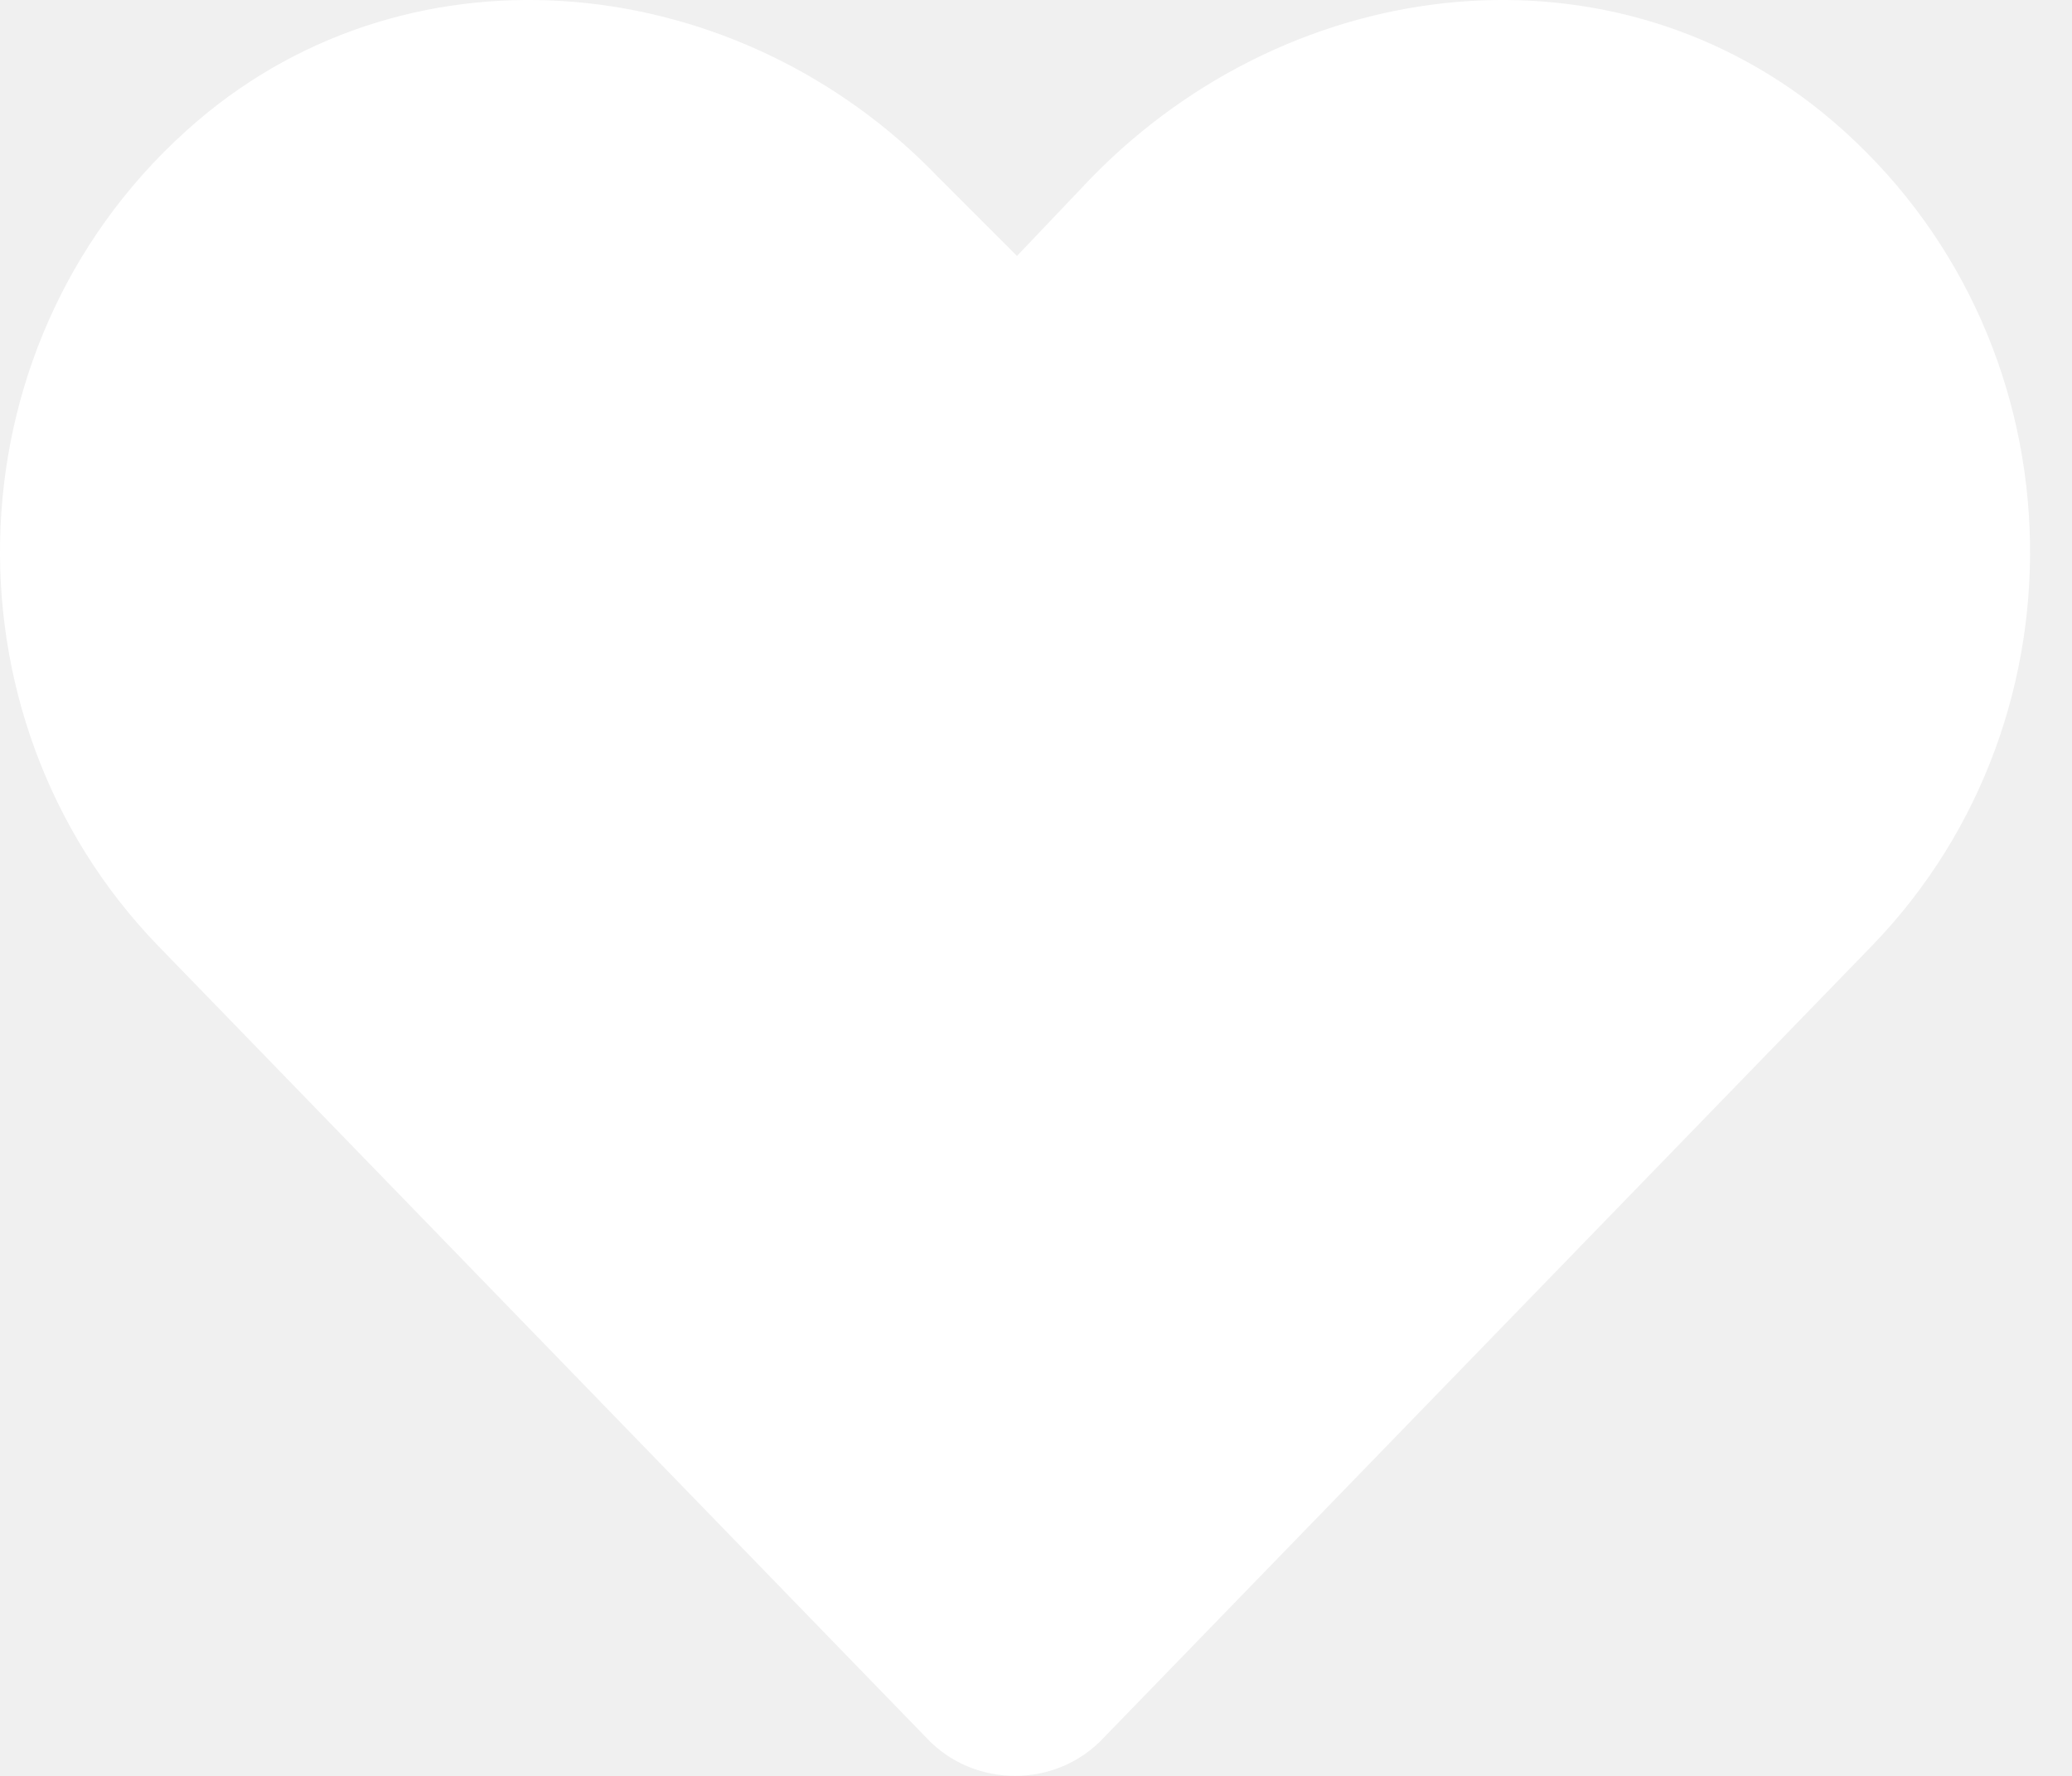
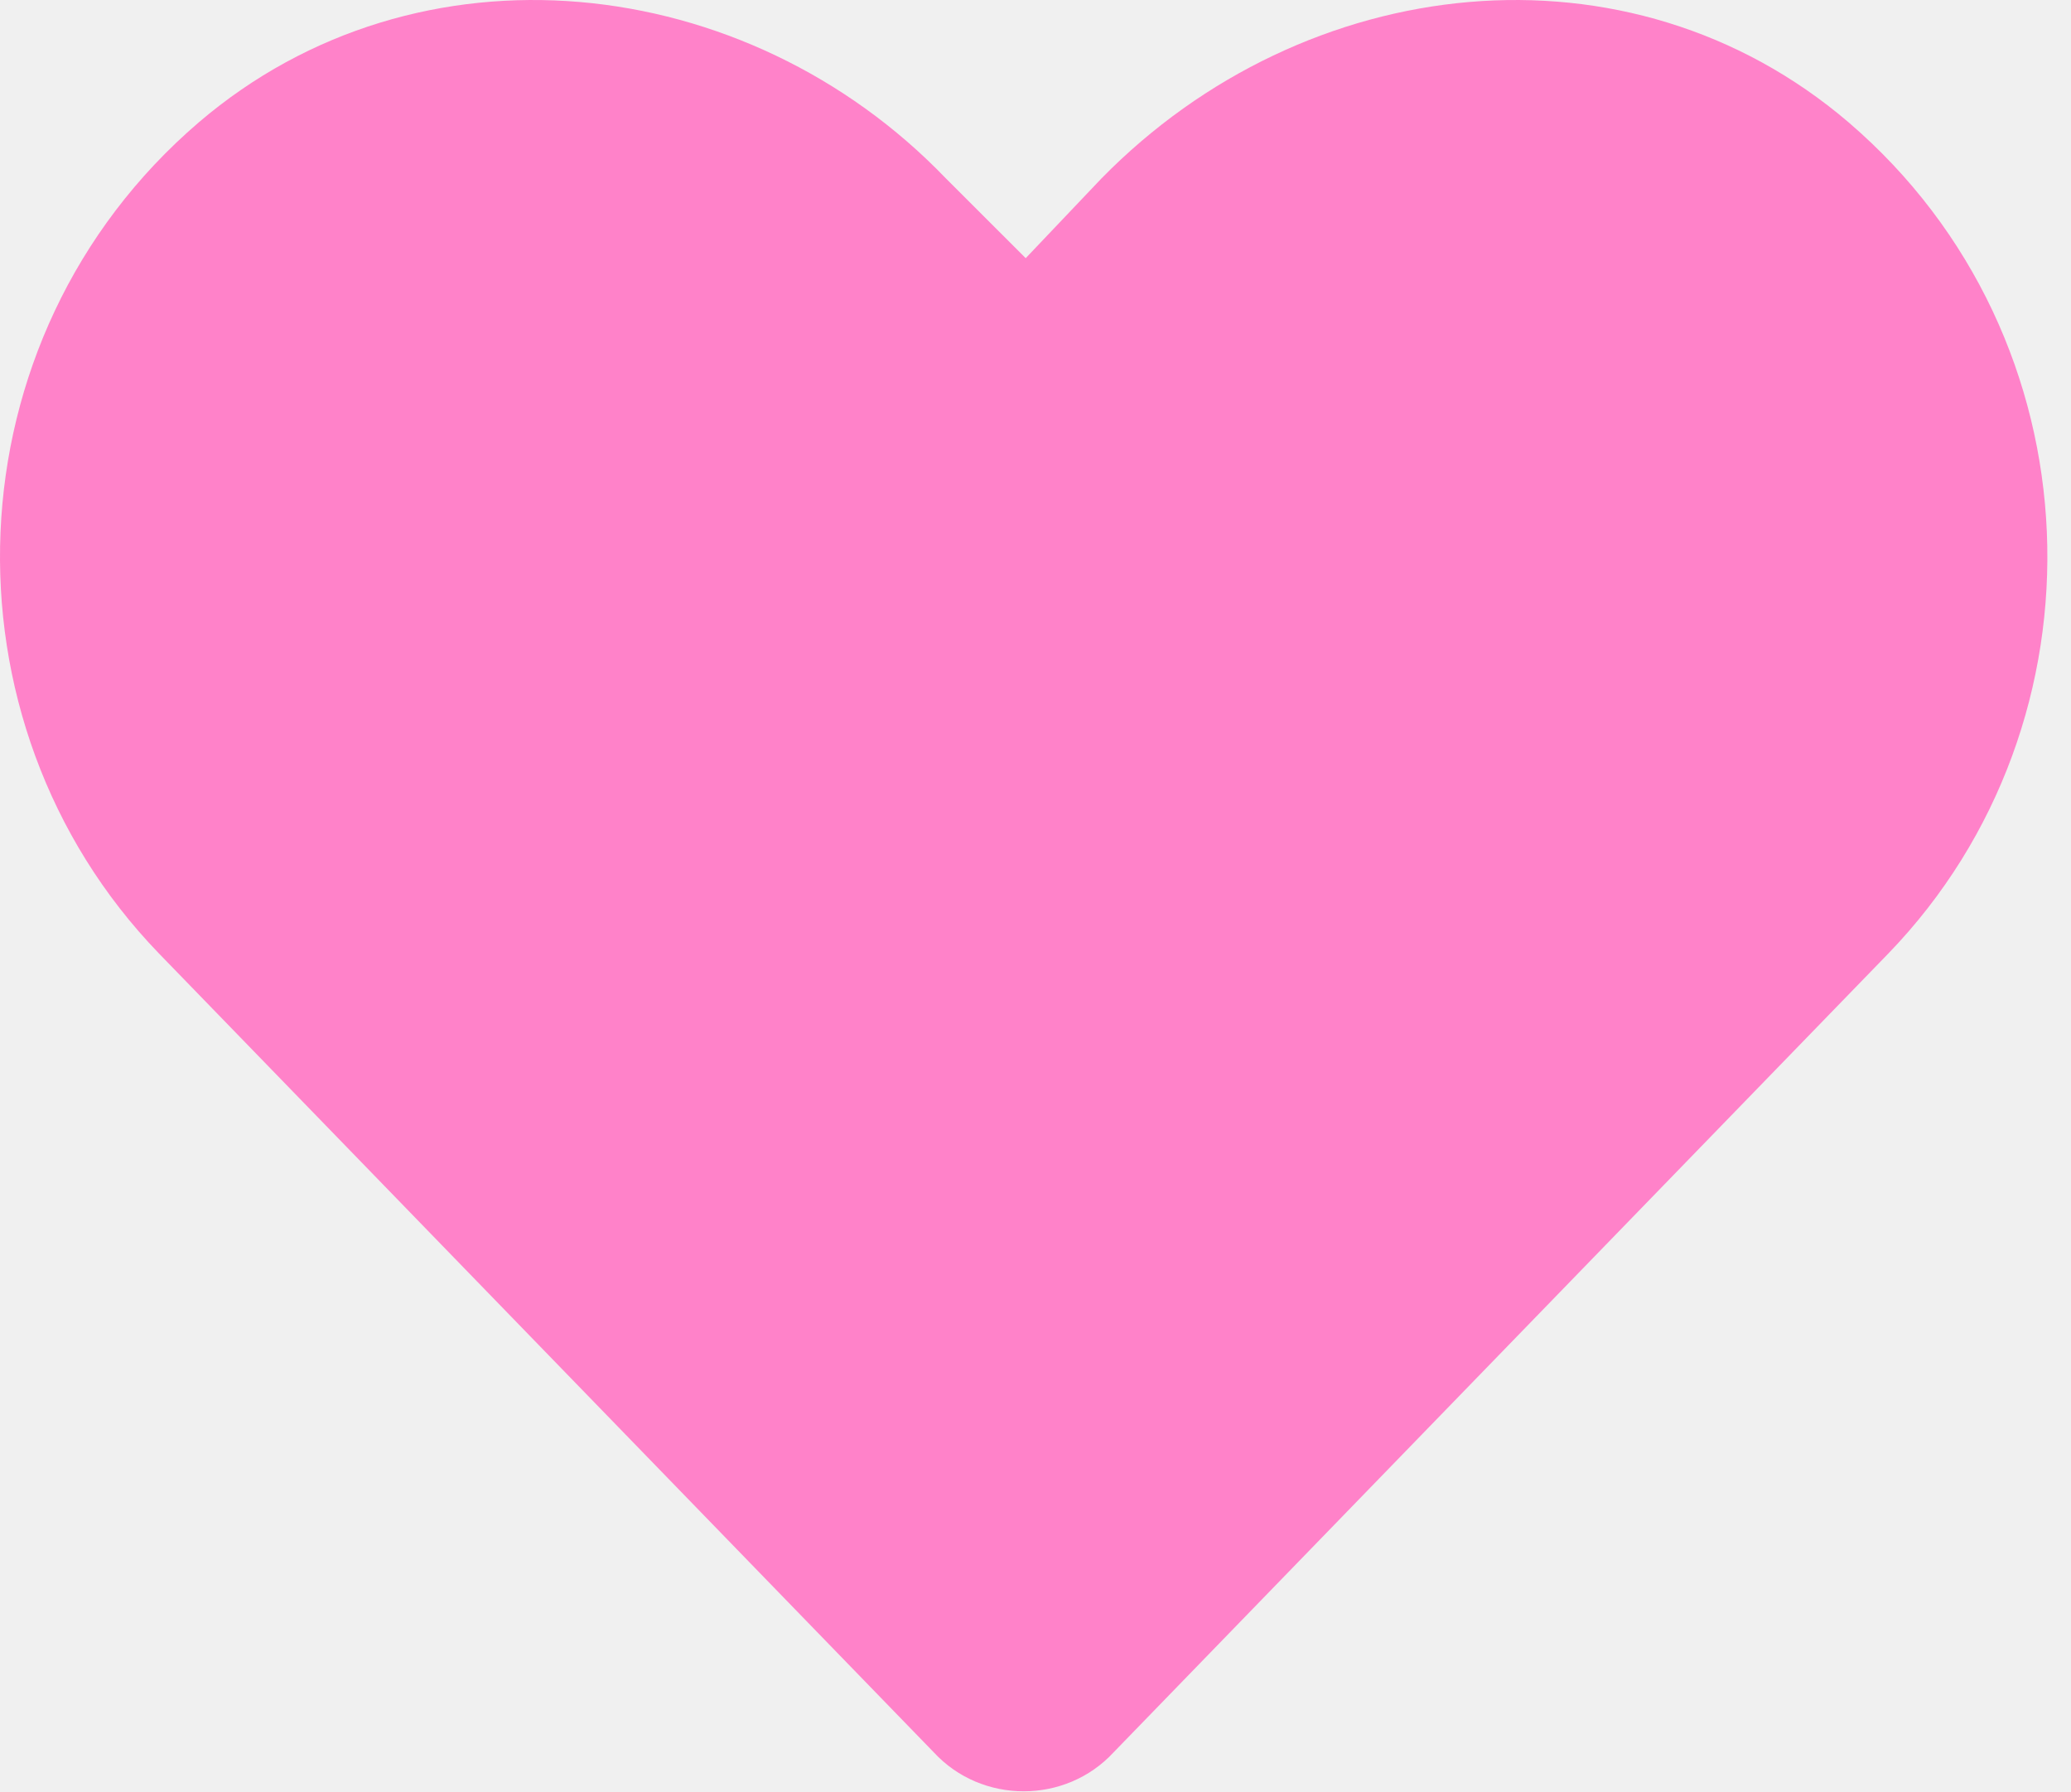
- <svg xmlns="http://www.w3.org/2000/svg" width="28" height="24" viewBox="0 0 28 24" fill="none">
-   <path d="M24.77 1.639C28.142 4.53 28.303 9.668 25.305 12.773L14.921 23.478C14.279 24.174 13.155 24.174 12.512 23.478L2.128 12.773C-0.869 9.668 -0.709 4.53 2.663 1.639C5.607 -0.877 9.997 -0.395 12.673 2.389L13.743 3.459L14.761 2.389C17.49 -0.395 21.826 -0.877 24.77 1.639Z" fill="white" />
+ <svg xmlns="http://www.w3.org/2000/svg" width="37" height="32" viewBox="0 0 37 32" fill="none">
+   <path d="M33.027 2.186C37.523 6.04 37.737 12.891 33.74 17.03L19.895 31.304C19.038 32.232 17.54 32.232 16.683 31.304L2.837 17.03C-1.159 12.891 -0.945 6.04 3.551 2.186C7.476 -1.169 13.329 -0.526 16.897 3.185L18.325 4.612L19.681 3.185C23.32 -0.526 29.101 -1.169 33.027 2.186Z" fill="#FF82C9" />
</svg>
